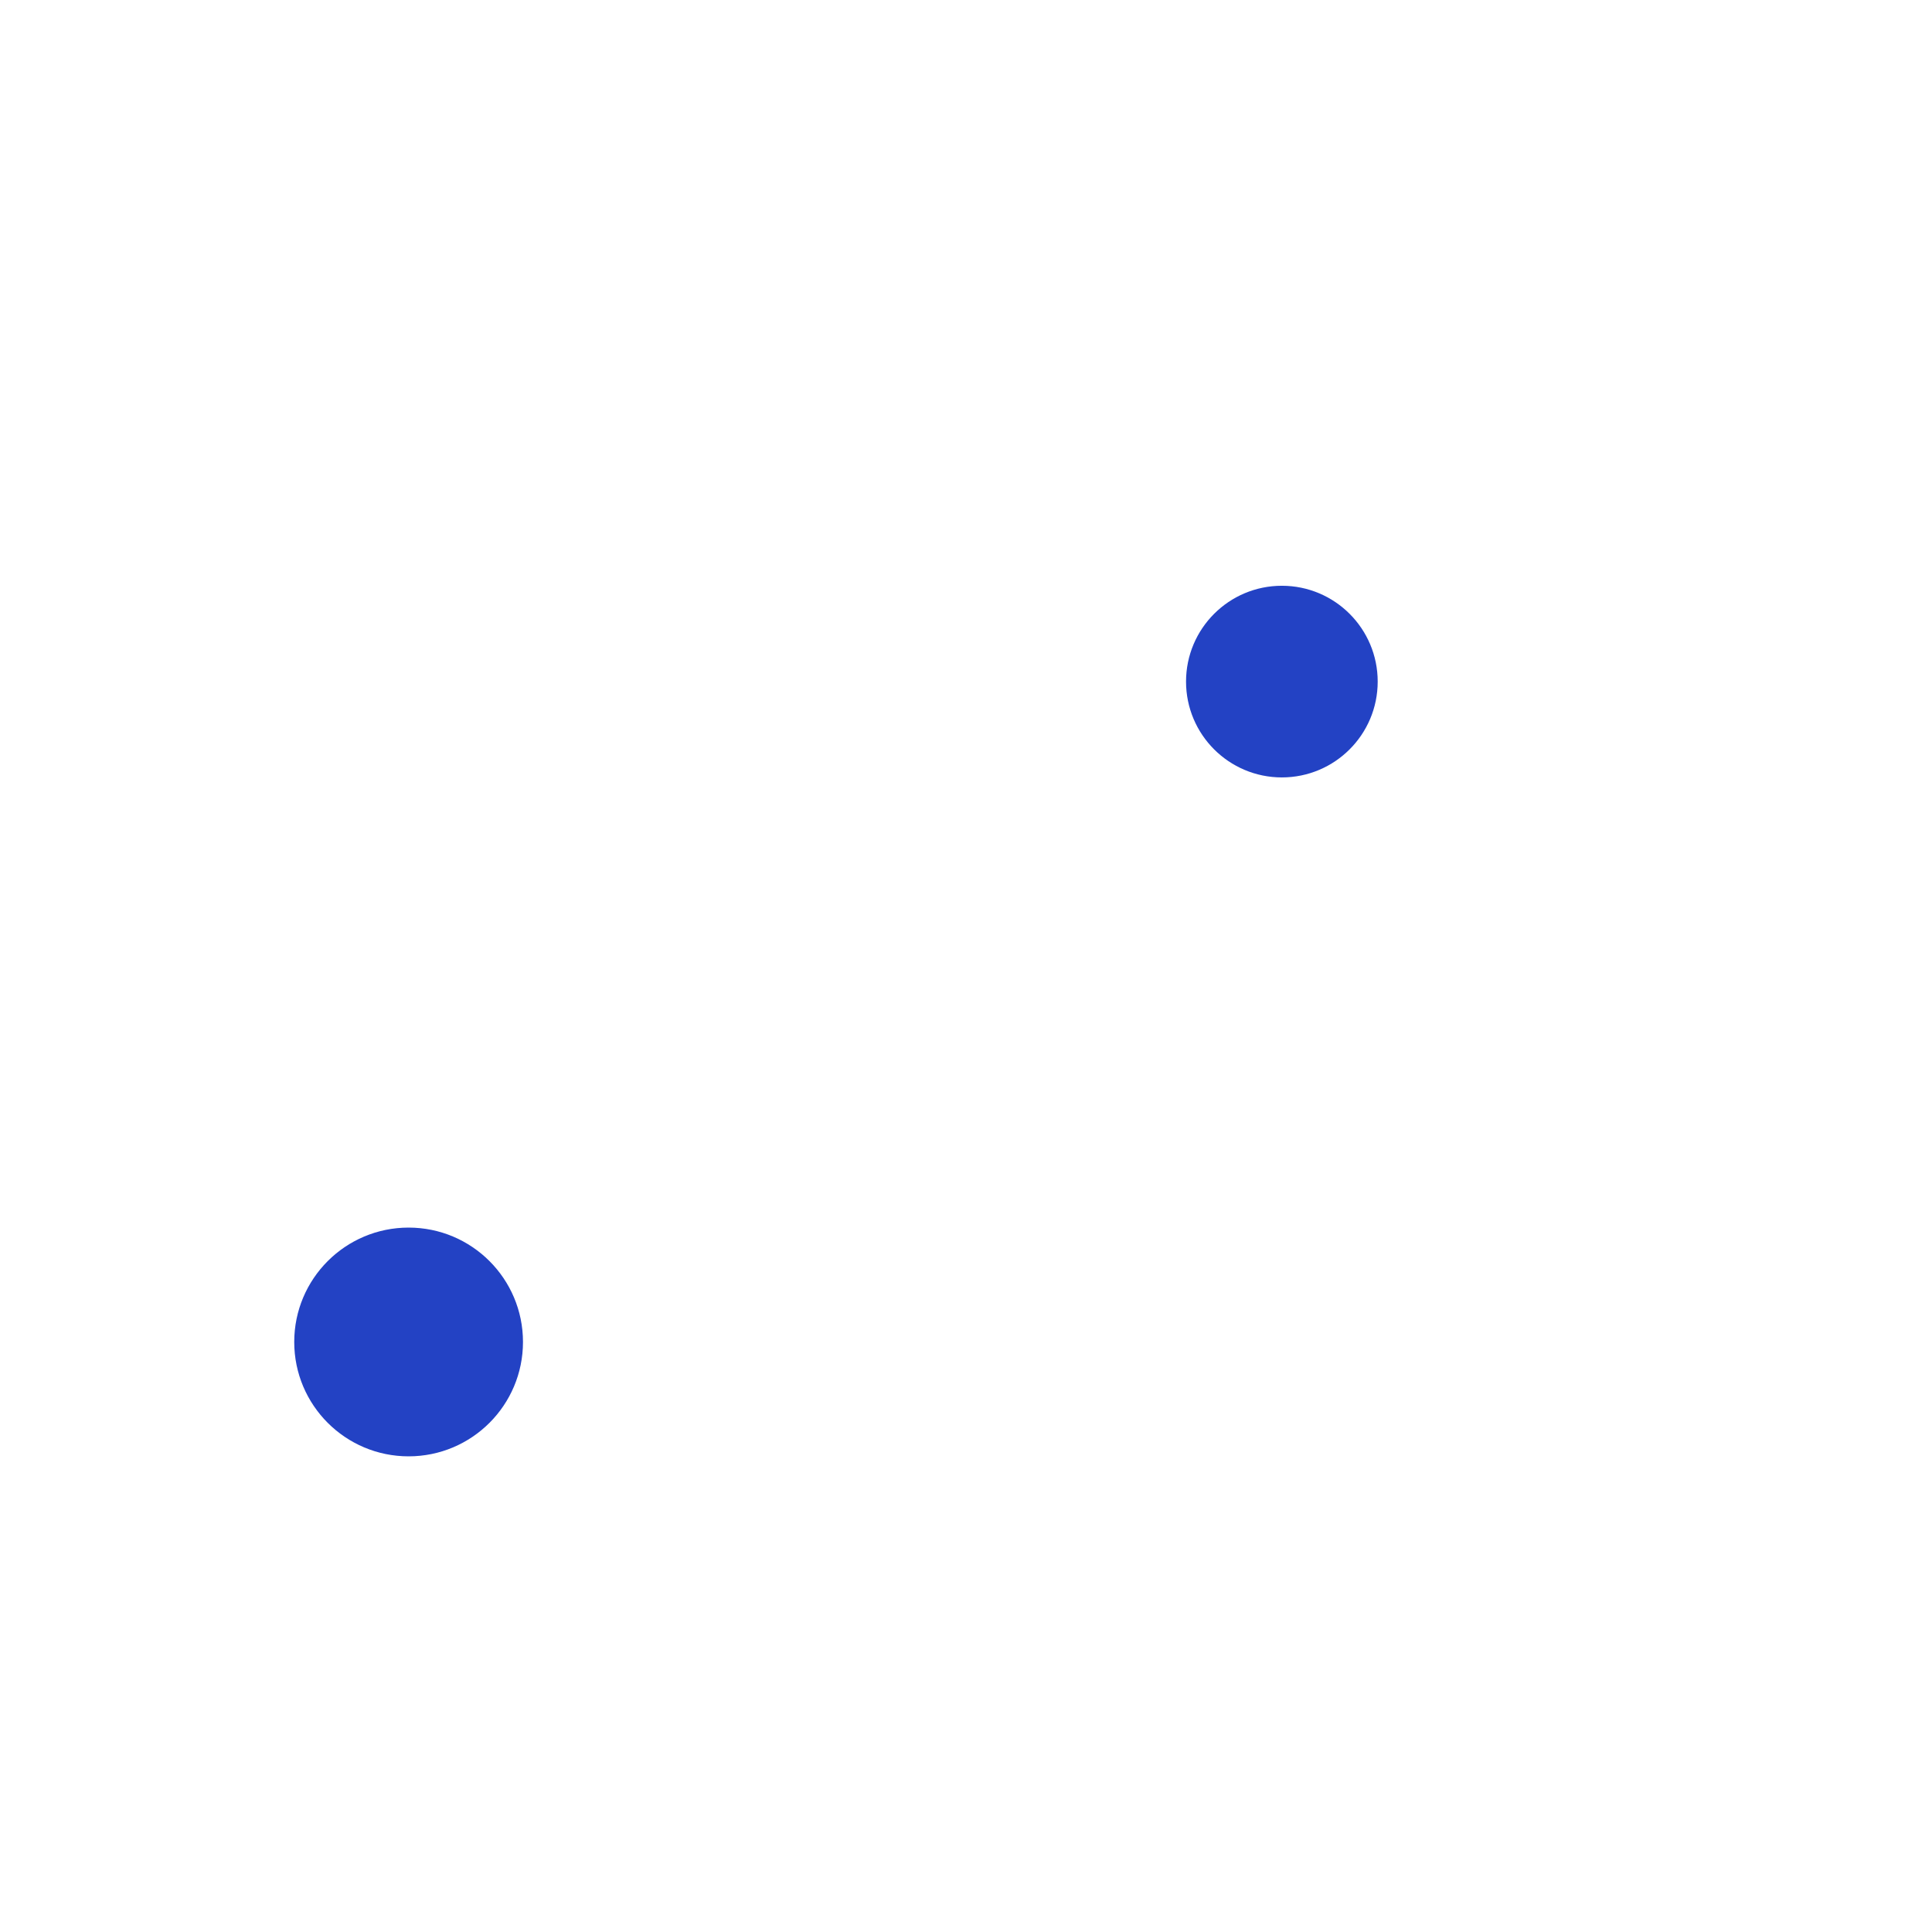
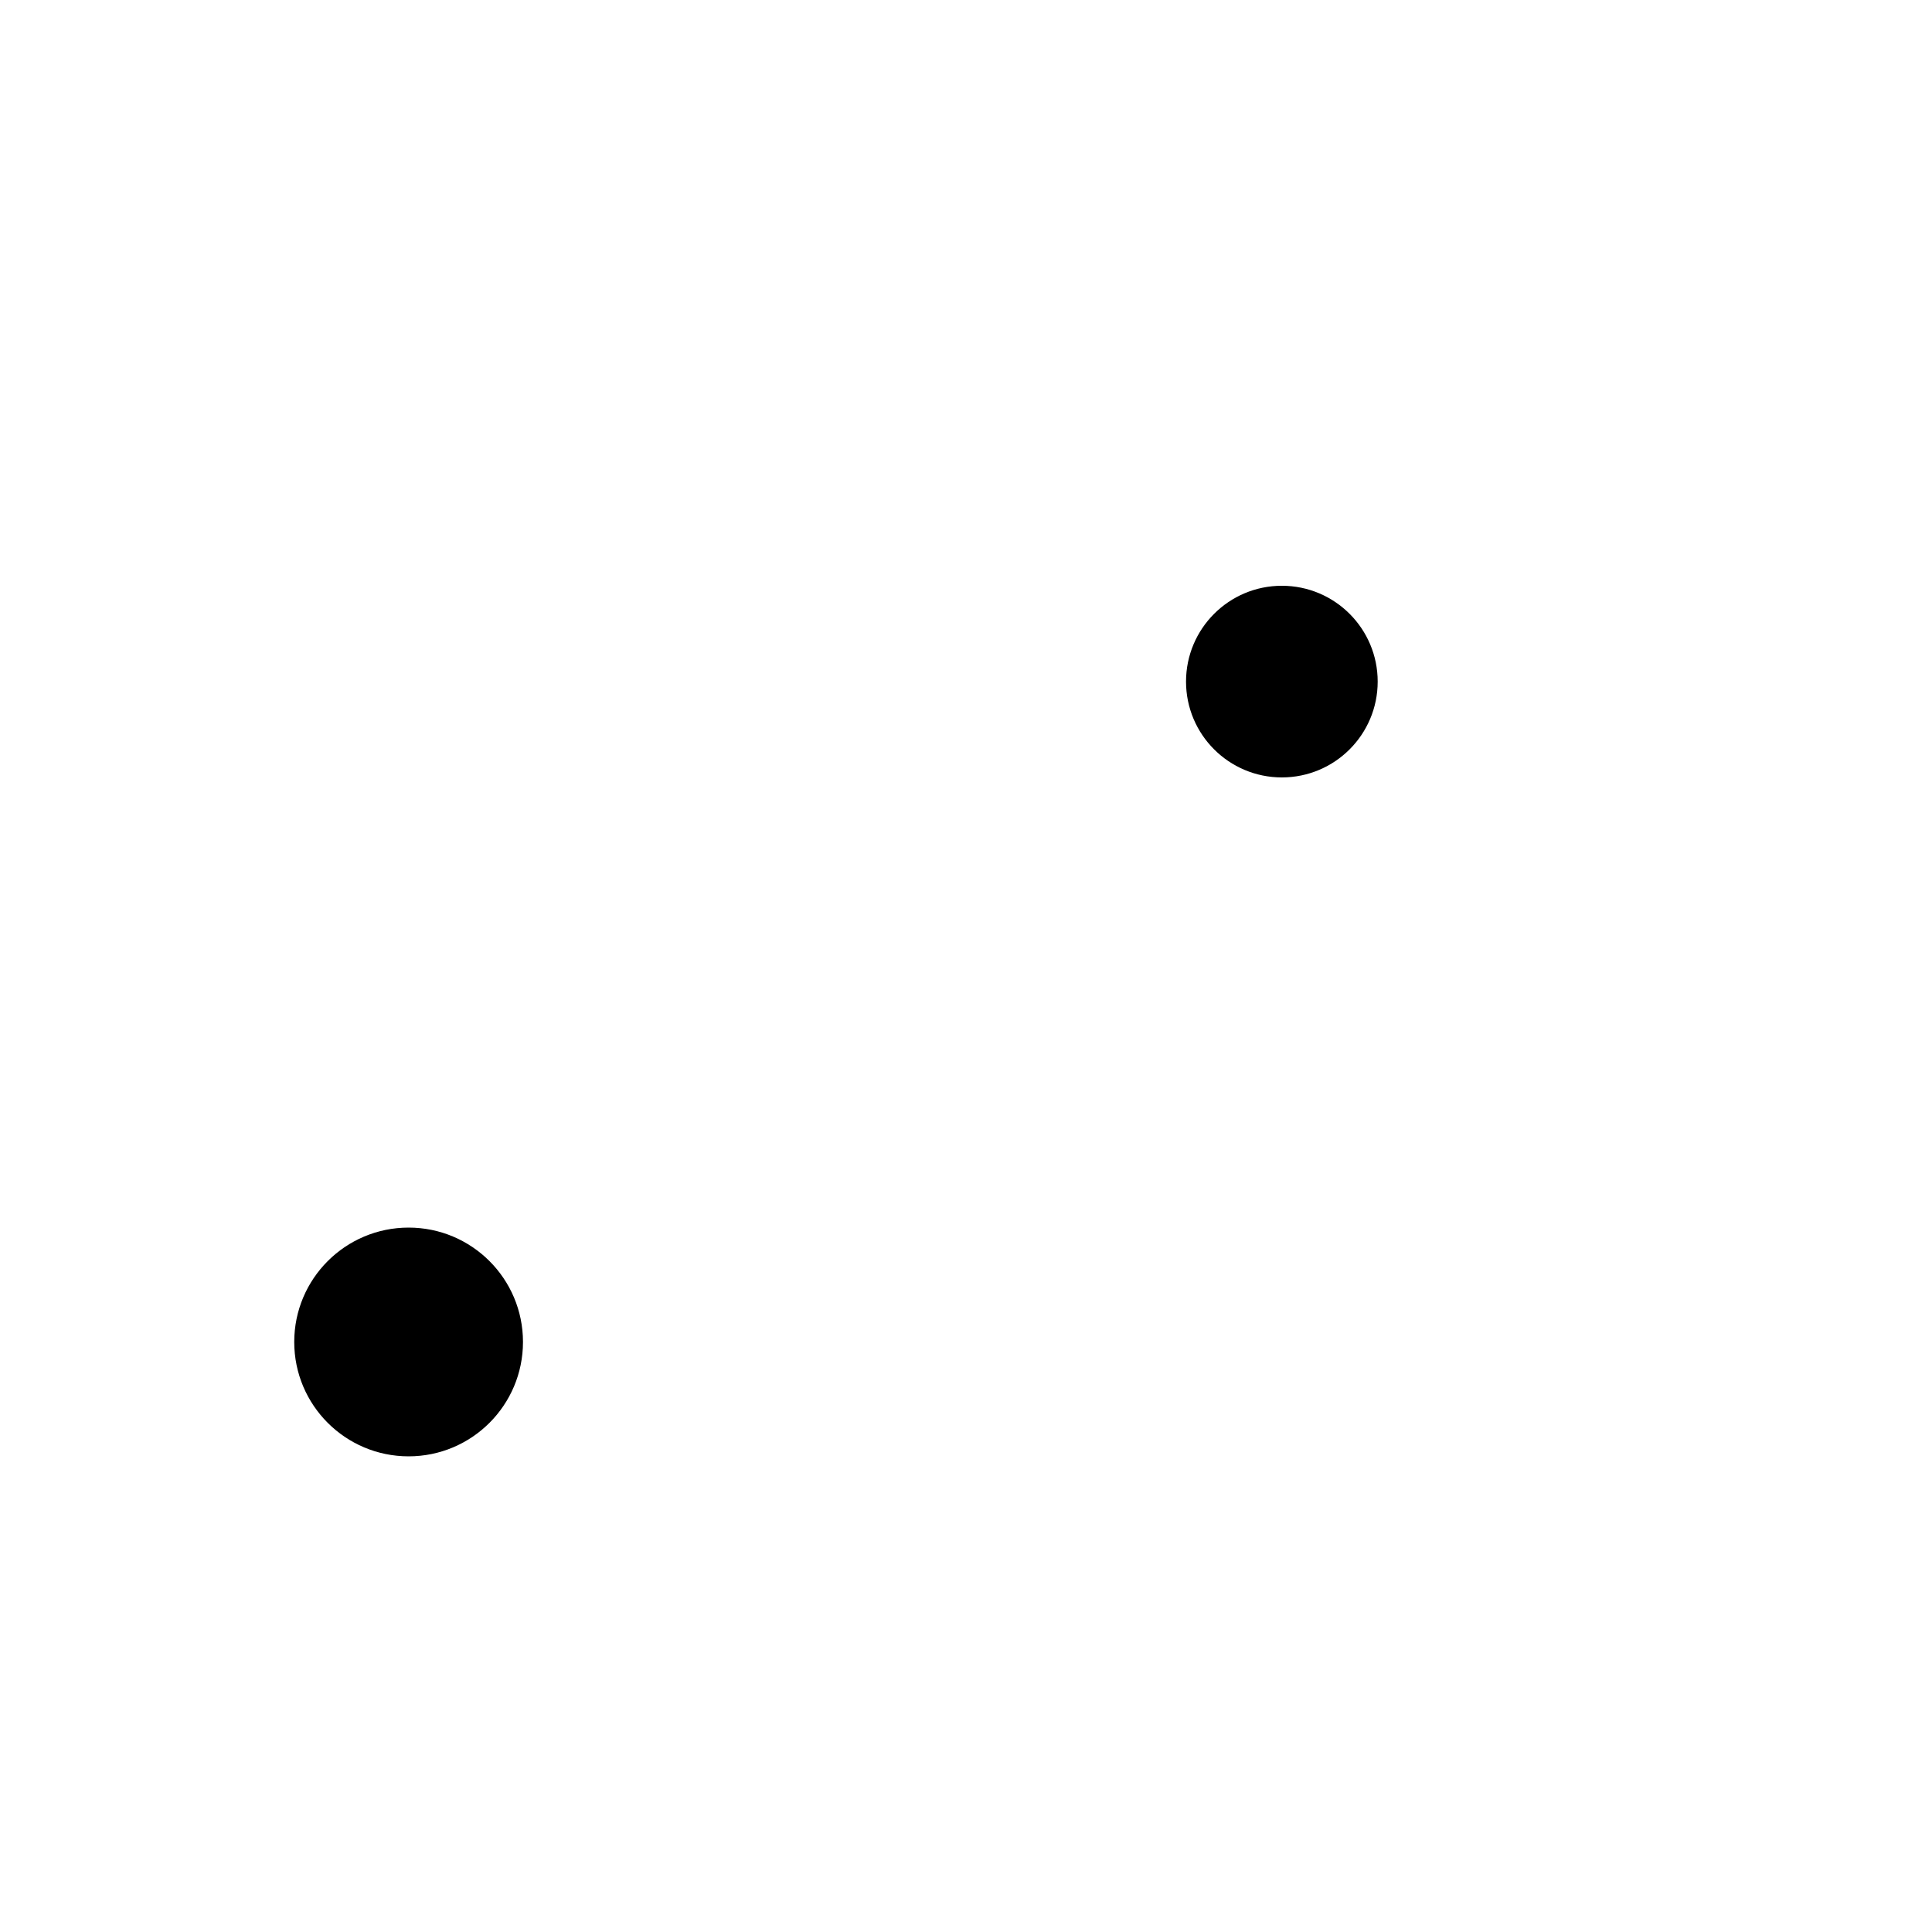
<svg xmlns="http://www.w3.org/2000/svg" width="1024" height="1024" viewBox="0 0 1024 1024">
-   <path d="M628.625 361.258A50.79 50.79 0 1 0 730.206 361.258A50.79 50.79 0 1 0 628.625 361.258ZM155.95 711.27A60.621 60.621 0 1 0 277.192 711.27A60.621 60.621 0 1 0 155.95 711.27Z" fill="#2342C4" />
+   <path transform="translate(102.4 102.4) scale(8.192)" d="M64.236 31.599A6.2 6.2 0 1 0 76.636 31.599A6.2 6.2 0 1 0 64.236 31.599ZM6.537 74.325A7.4 7.4 0 1 0 21.337 74.325A7.4 7.4 0 1 0 6.537 74.325Z" fill="#000000" />
</svg>
